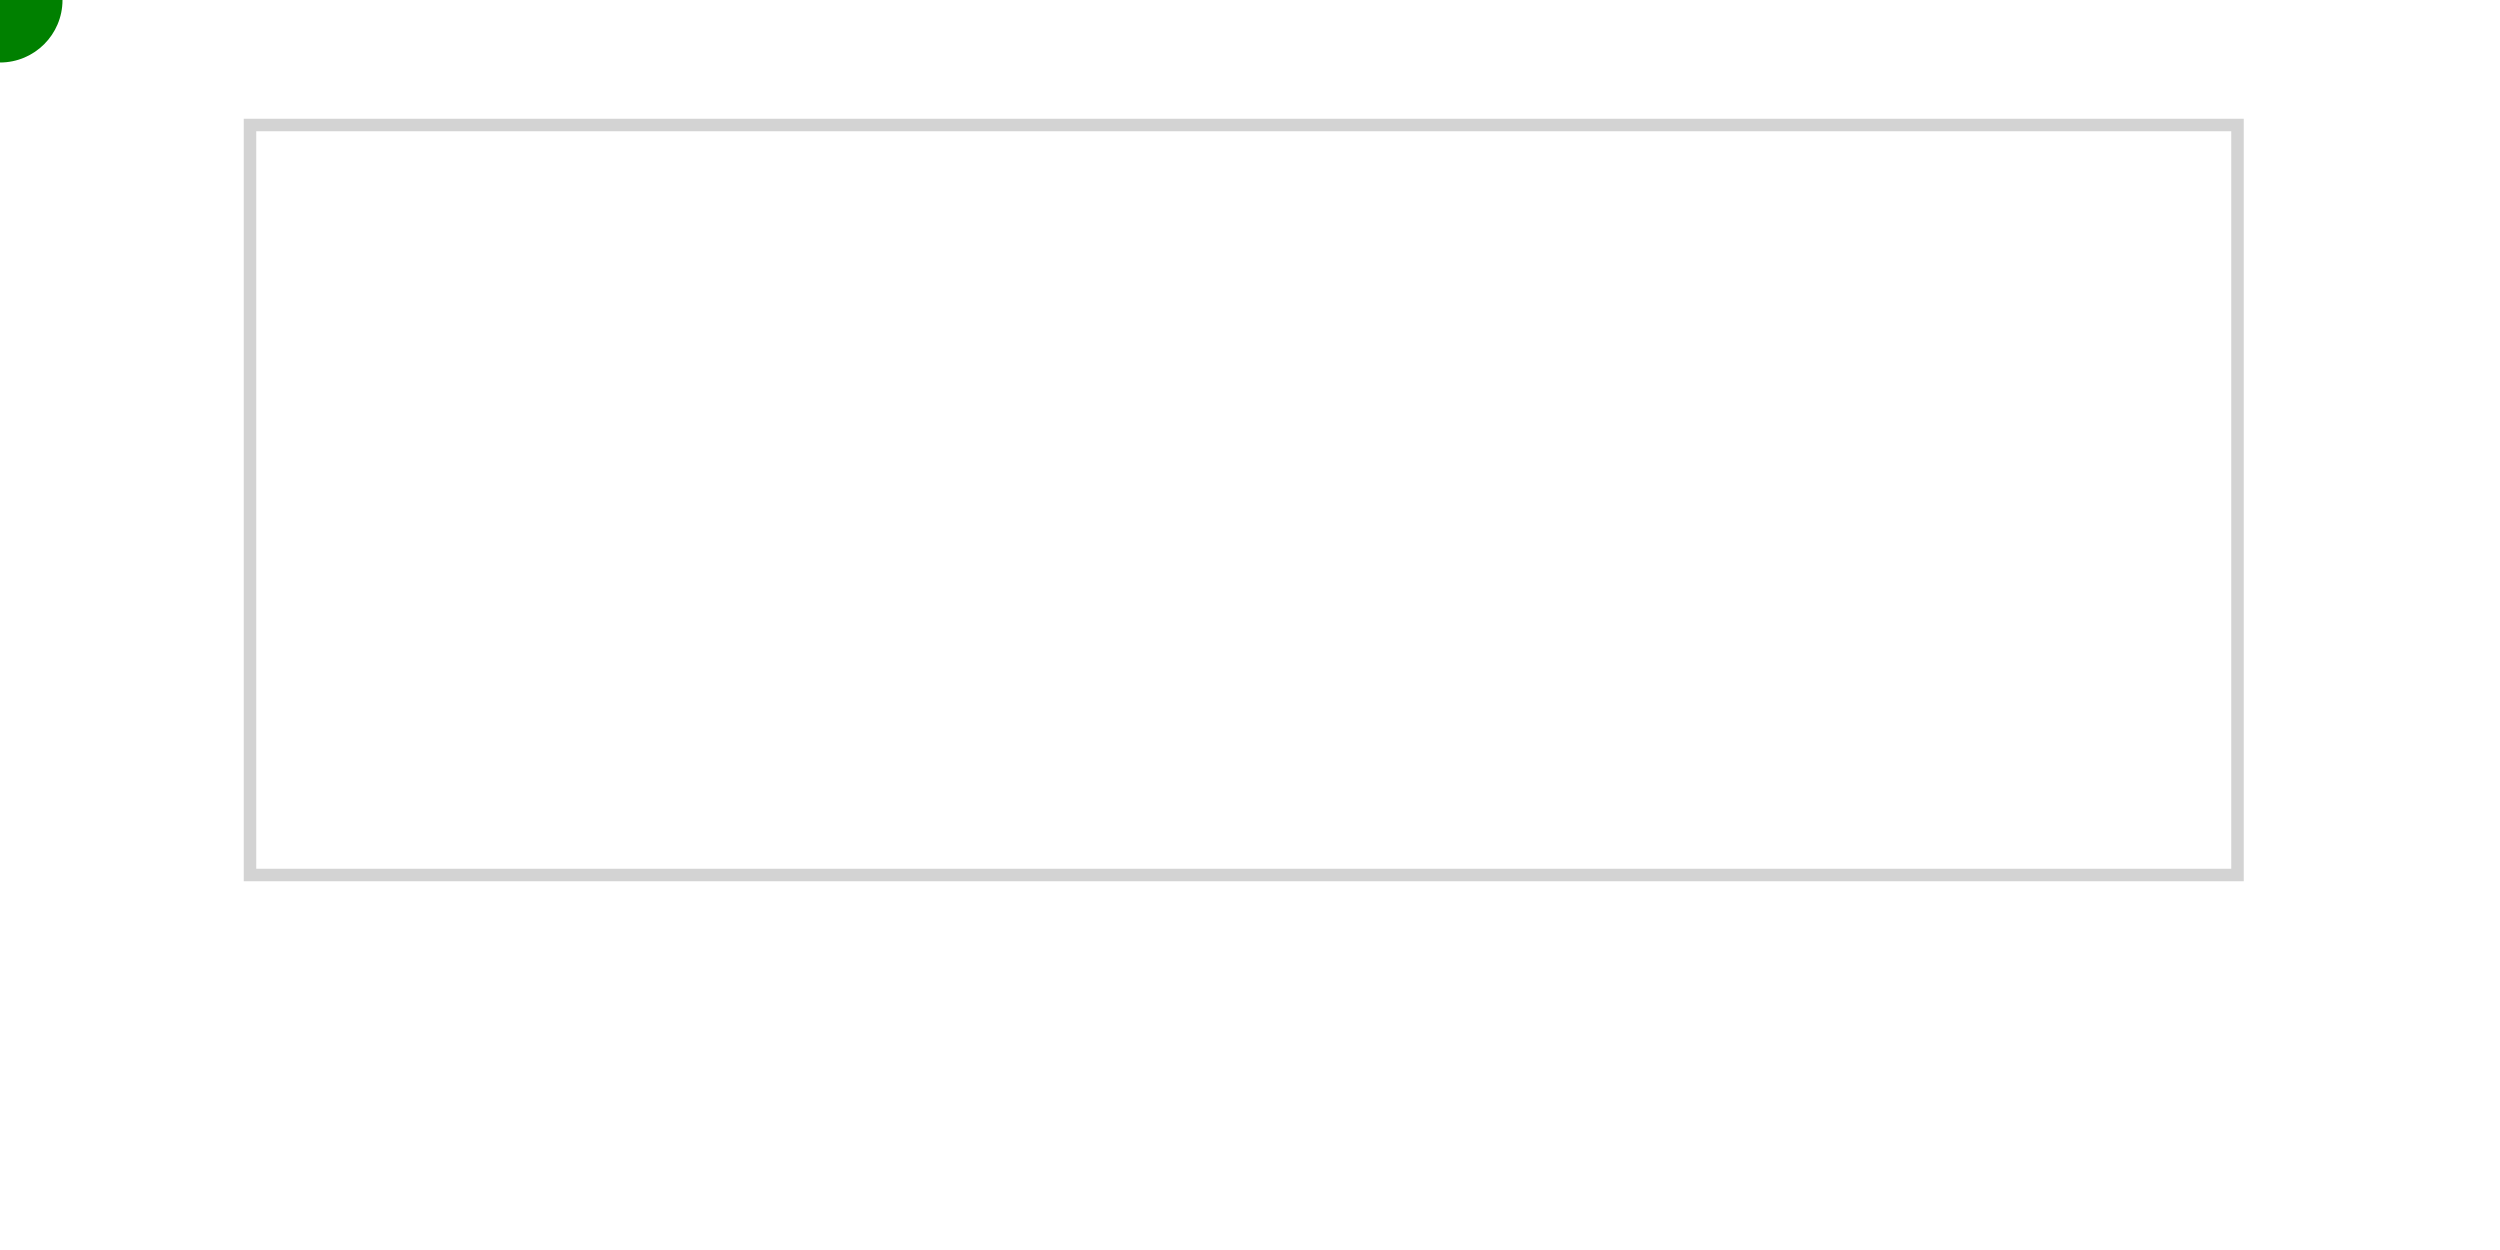
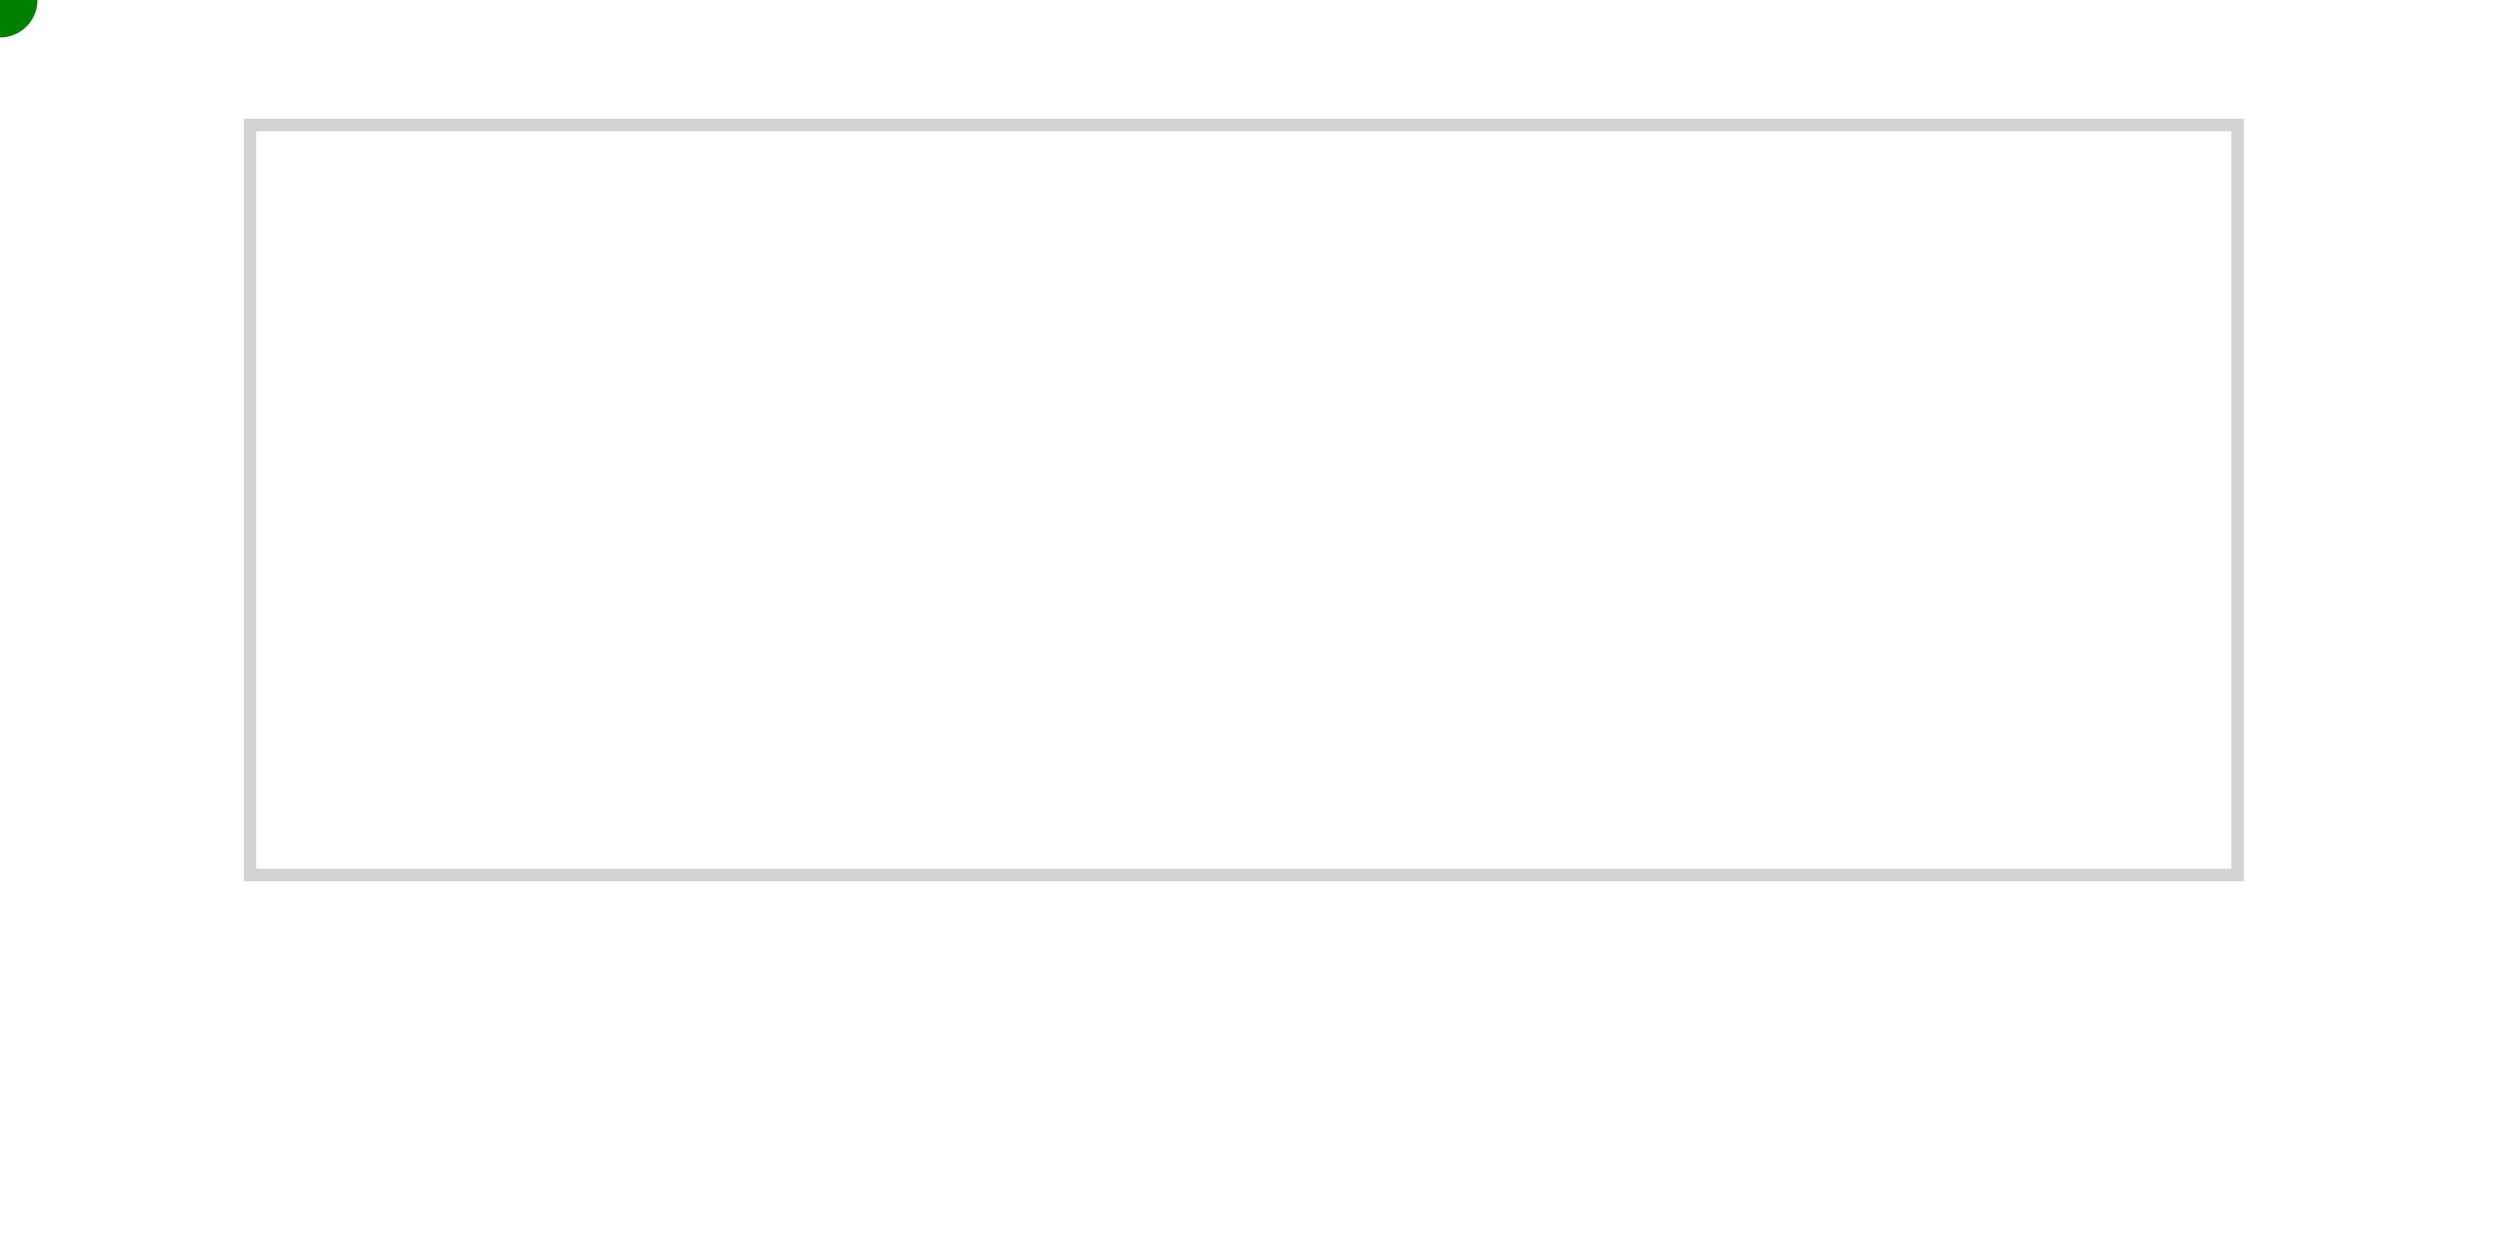
<svg xmlns="http://www.w3.org/2000/svg" viewBox="0 0 200 100">
  <path fill="none" stroke="lightgrey" d="M 20 10 l 0 60 l 159 0 l 0 -60 z" />
  <circle r="2" fill="tan">
    <animateMotion dur="14s" repeatCount="indefinite" path="M 20 10 l 0 60 l 159 0 l 0 -60 z" />
  </circle>
-   <circle r="5" fill="green">
+   <circle r="3" fill="green">
    <animateMotion dur="15s" repeatCount="indefinite" path="M 20 10 l 0 60 l 159 0 l 0 -60 z" />
  </circle>
</svg>
